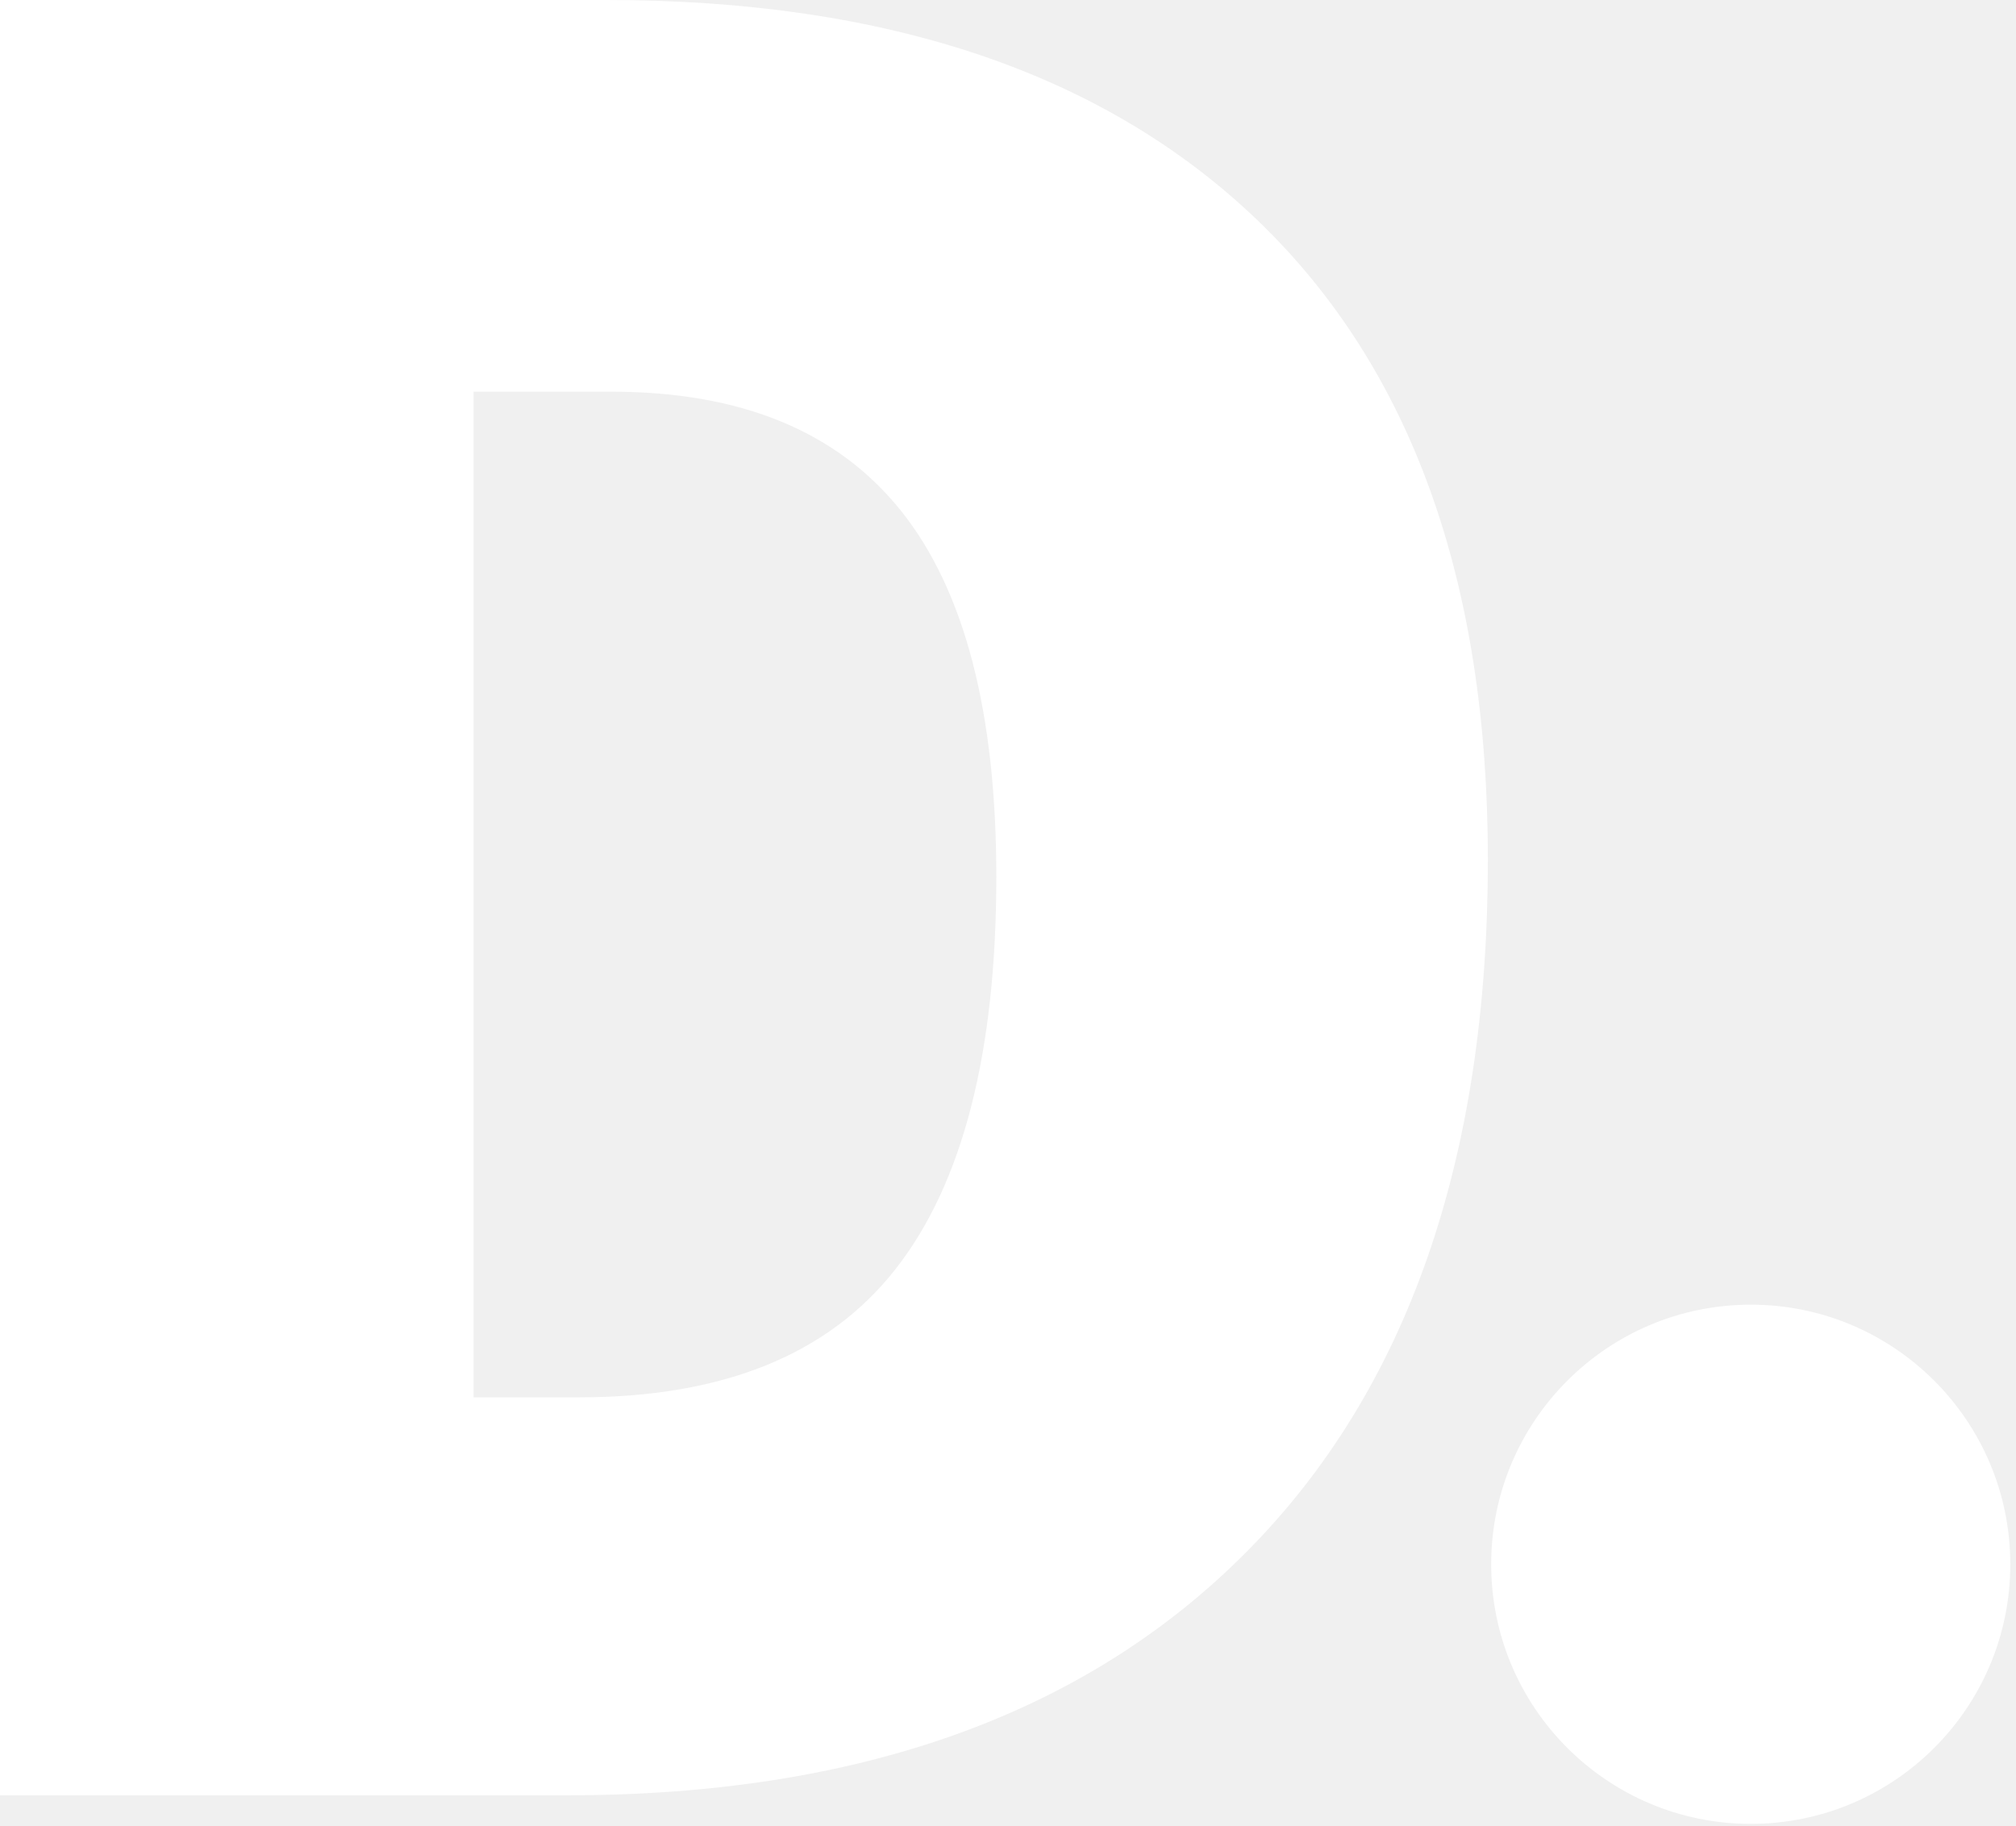
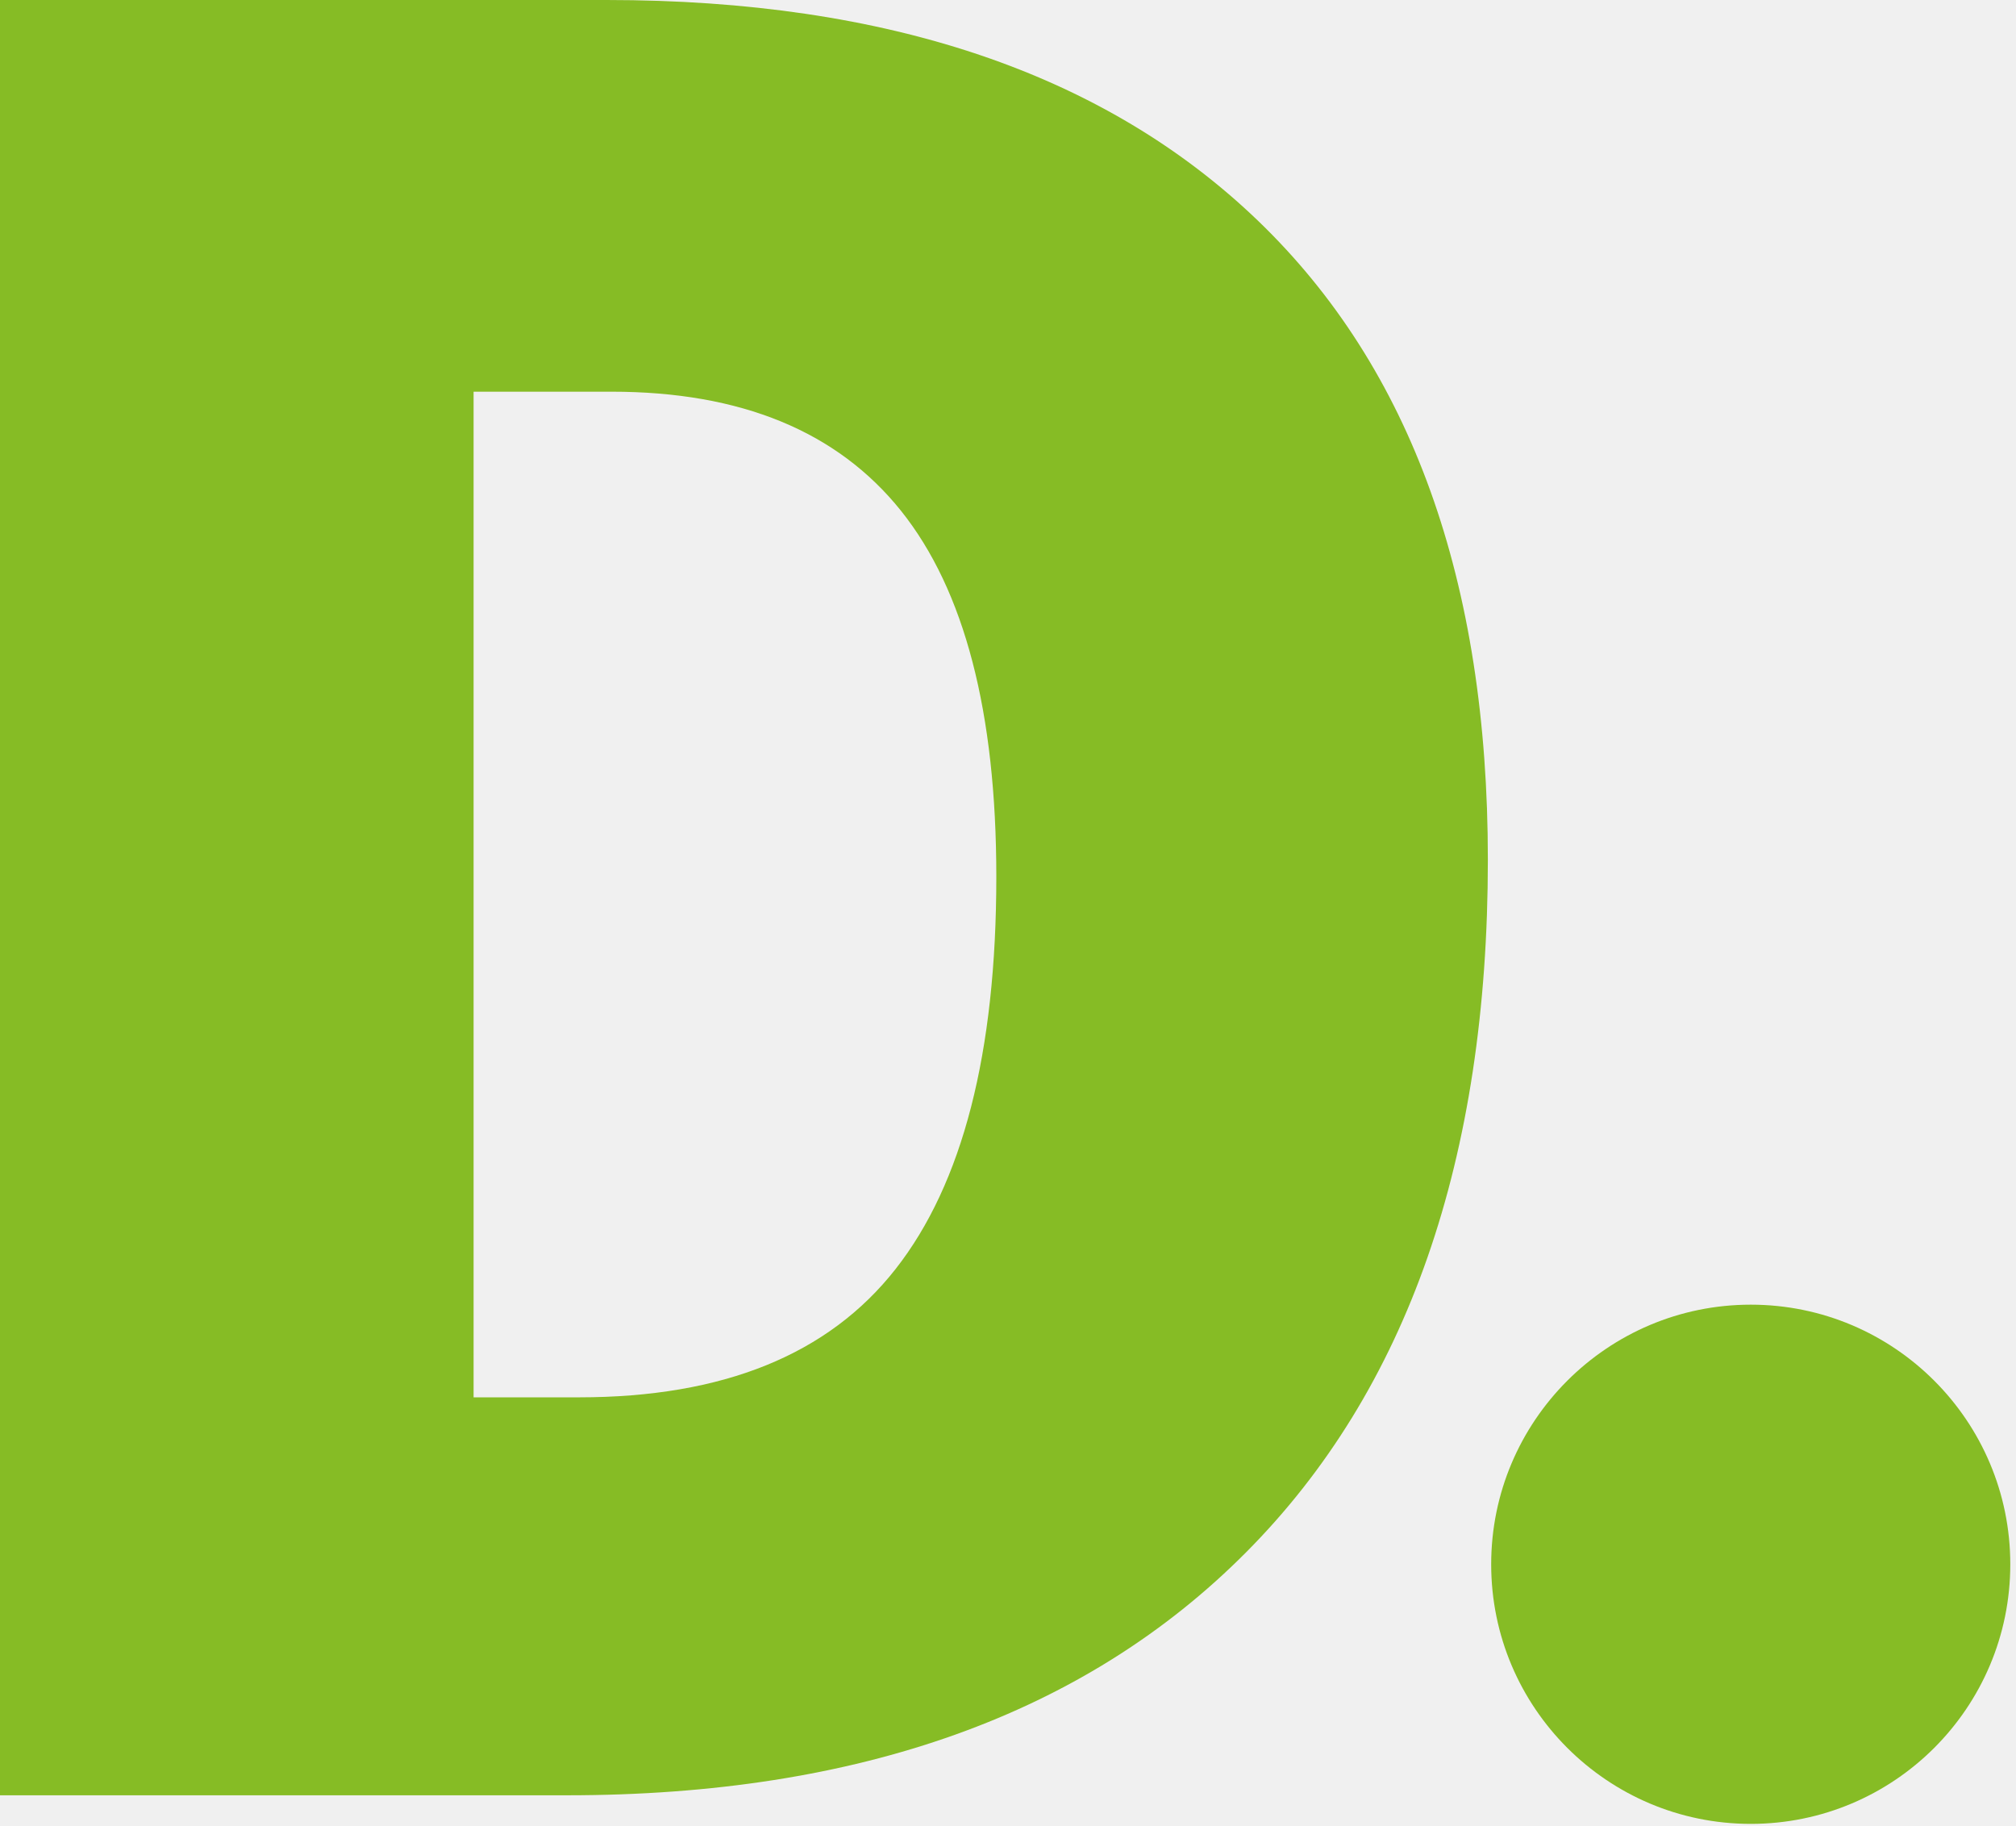
<svg xmlns="http://www.w3.org/2000/svg" width="190" height="172" viewBox="0 0 190 172" fill="none">
-   <path d="M140.538 147.405C140.538 133.898 151.504 122.939 165.003 122.939C178.51 122.939 189.462 133.898 189.462 147.405C189.462 160.912 178.51 171.864 165.003 171.864C151.504 171.864 140.538 160.912 140.538 147.405Z" fill="white" />
-   <path d="M93.899 82.613C93.899 67.118 90.904 55.62 84.915 48.131C78.919 40.647 69.836 36.909 57.624 36.909H44.634V131.671H54.573C68.138 131.671 78.077 127.651 84.405 119.581C90.727 111.526 93.899 99.2 93.899 82.613ZM140.225 80.999C140.225 109.231 132.635 130.986 117.458 146.255C102.28 161.531 80.943 169.17 53.441 169.17H0V0H57.171C83.69 0 104.163 6.945 118.59 20.828C133.012 34.717 140.225 54.764 140.225 80.999Z" fill="white" />
+   <path d="M140.538 147.405C140.538 133.898 151.504 122.939 165.003 122.939C178.51 122.939 189.462 133.898 189.462 147.405C189.462 160.912 178.51 171.864 165.003 171.864C151.504 171.864 140.538 160.912 140.538 147.405Z" fill="#86BC25" />
+   <path d="M93.899 82.613C93.899 67.118 90.904 55.62 84.915 48.131C78.919 40.647 69.836 36.909 57.624 36.909H44.634V131.671H54.573C68.138 131.671 78.077 127.651 84.405 119.581C90.727 111.526 93.899 99.2 93.899 82.613ZM140.225 80.999C140.225 109.231 132.635 130.986 117.458 146.255C102.28 161.531 80.943 169.17 53.441 169.17H0V0H57.171C83.69 0 104.163 6.945 118.59 20.828C133.012 34.717 140.225 54.764 140.225 80.999Z" fill="#86BC25" />
</svg>
